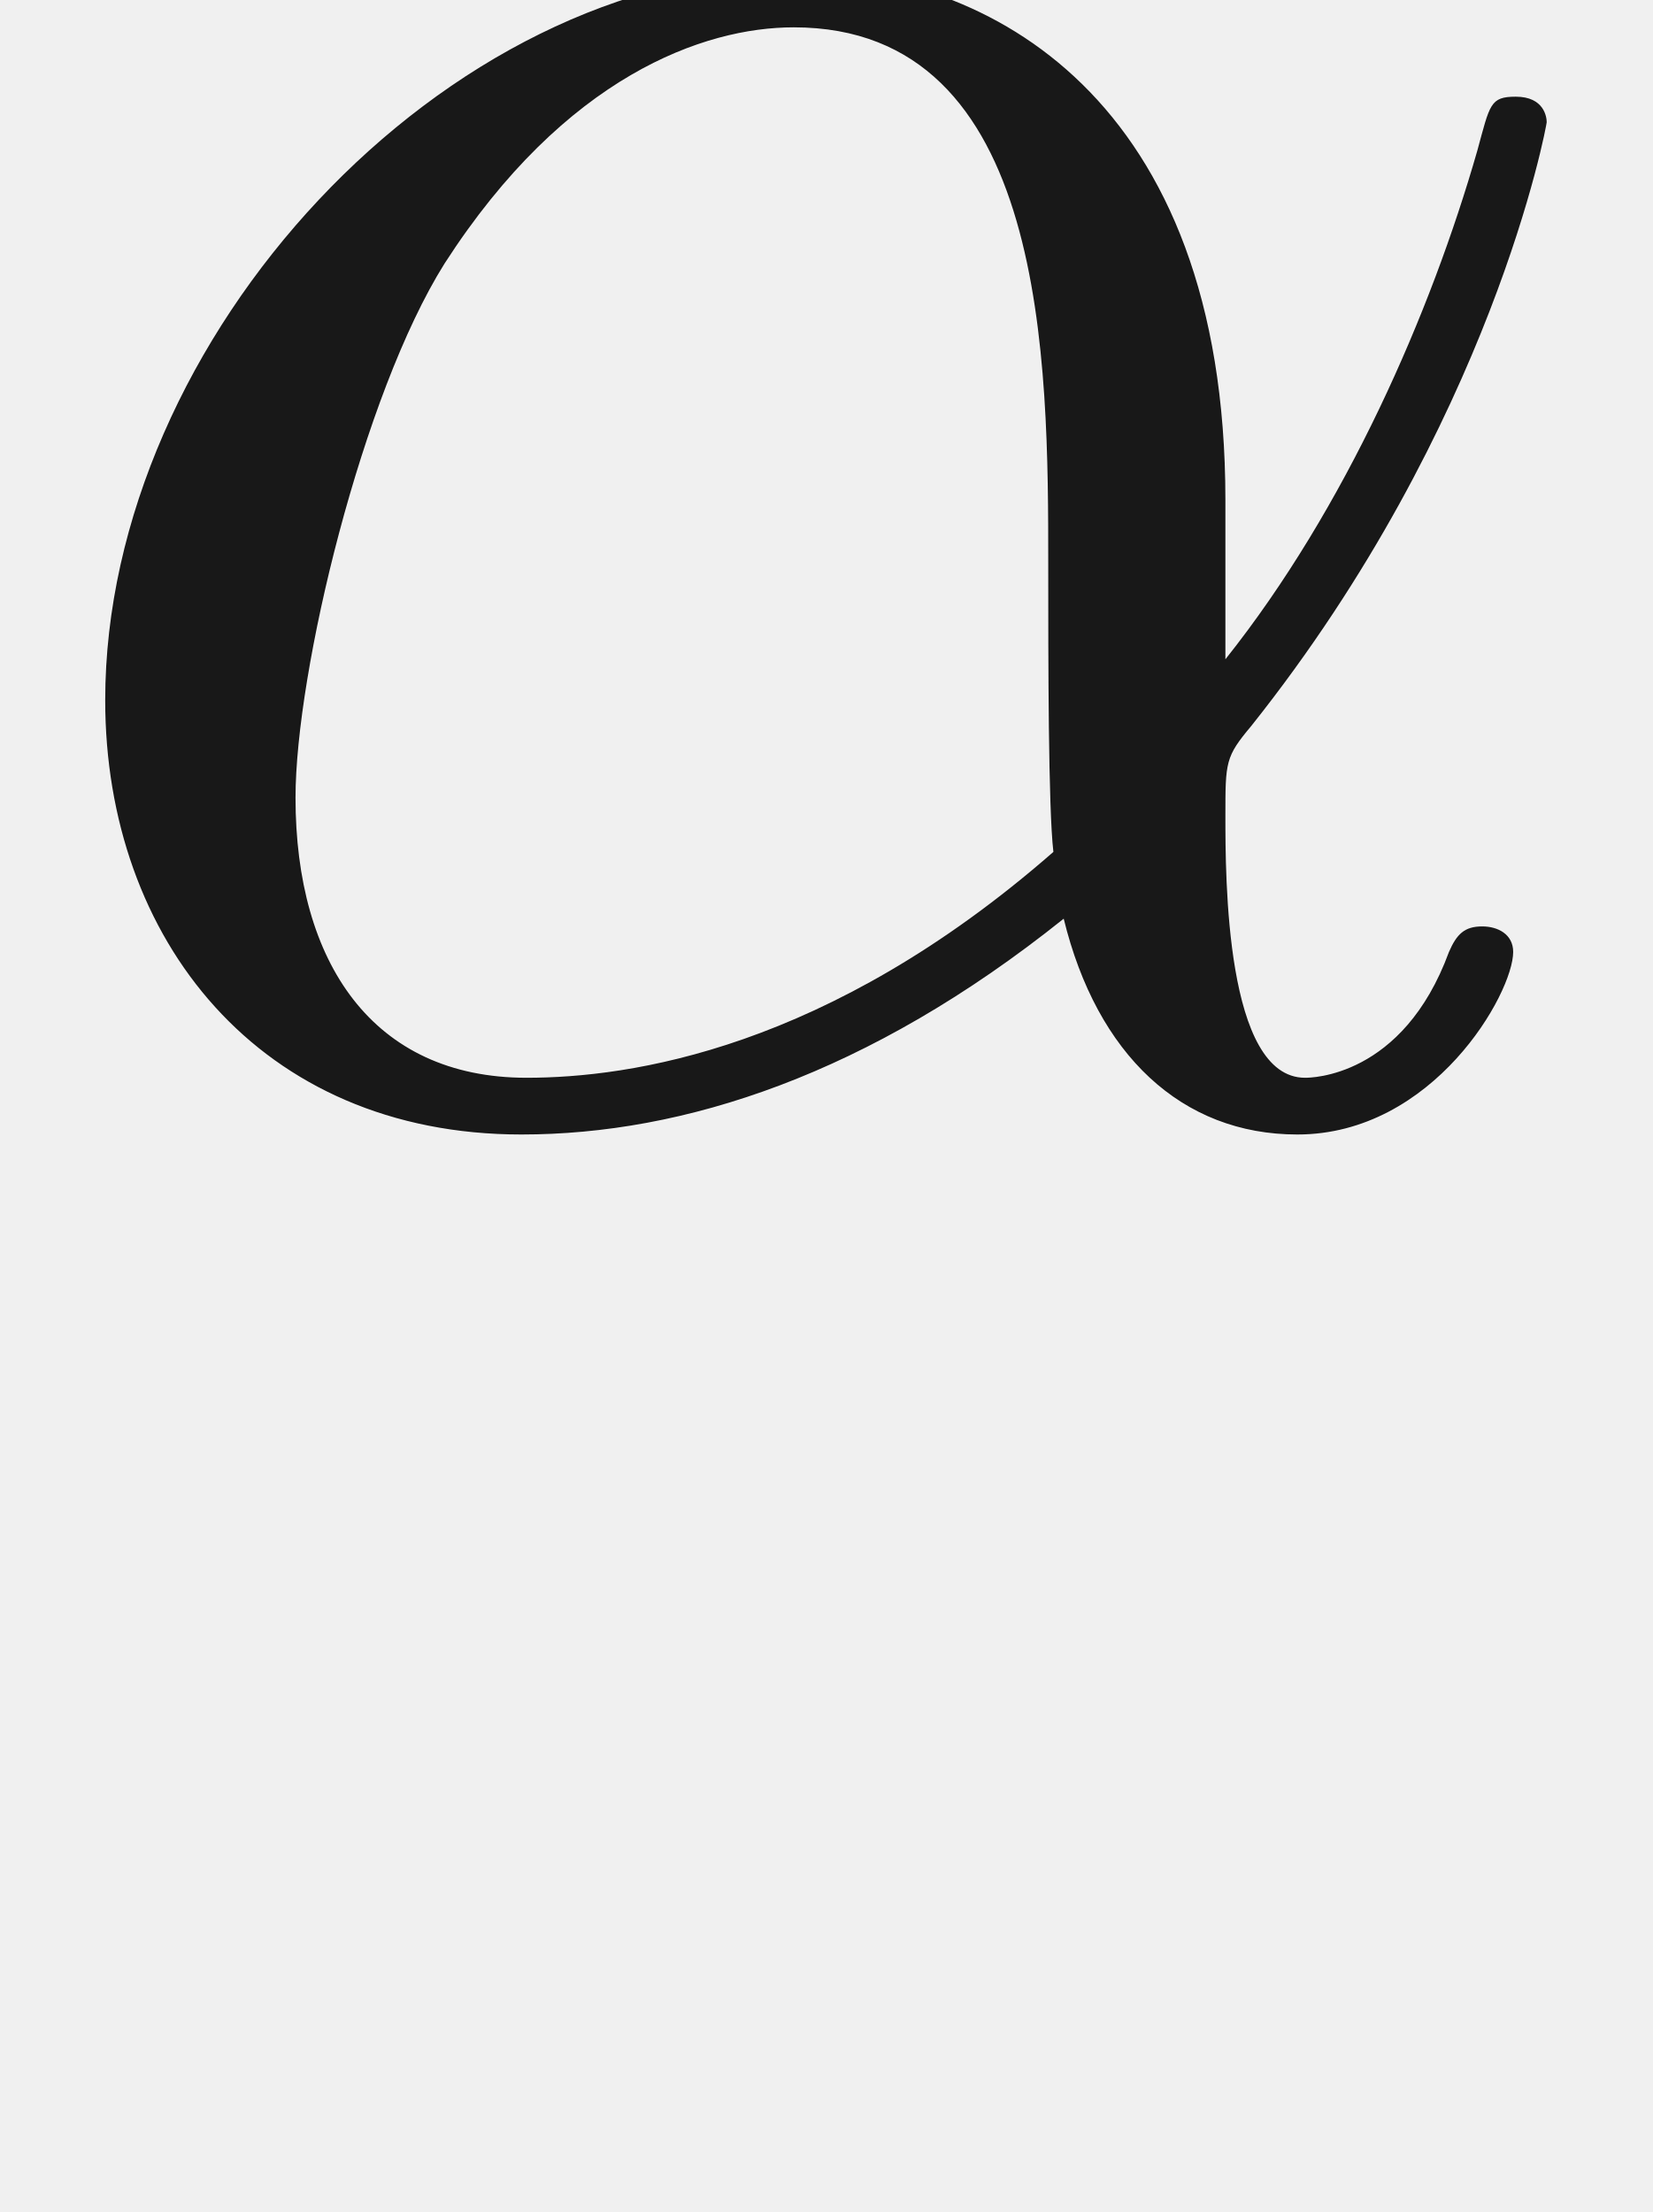
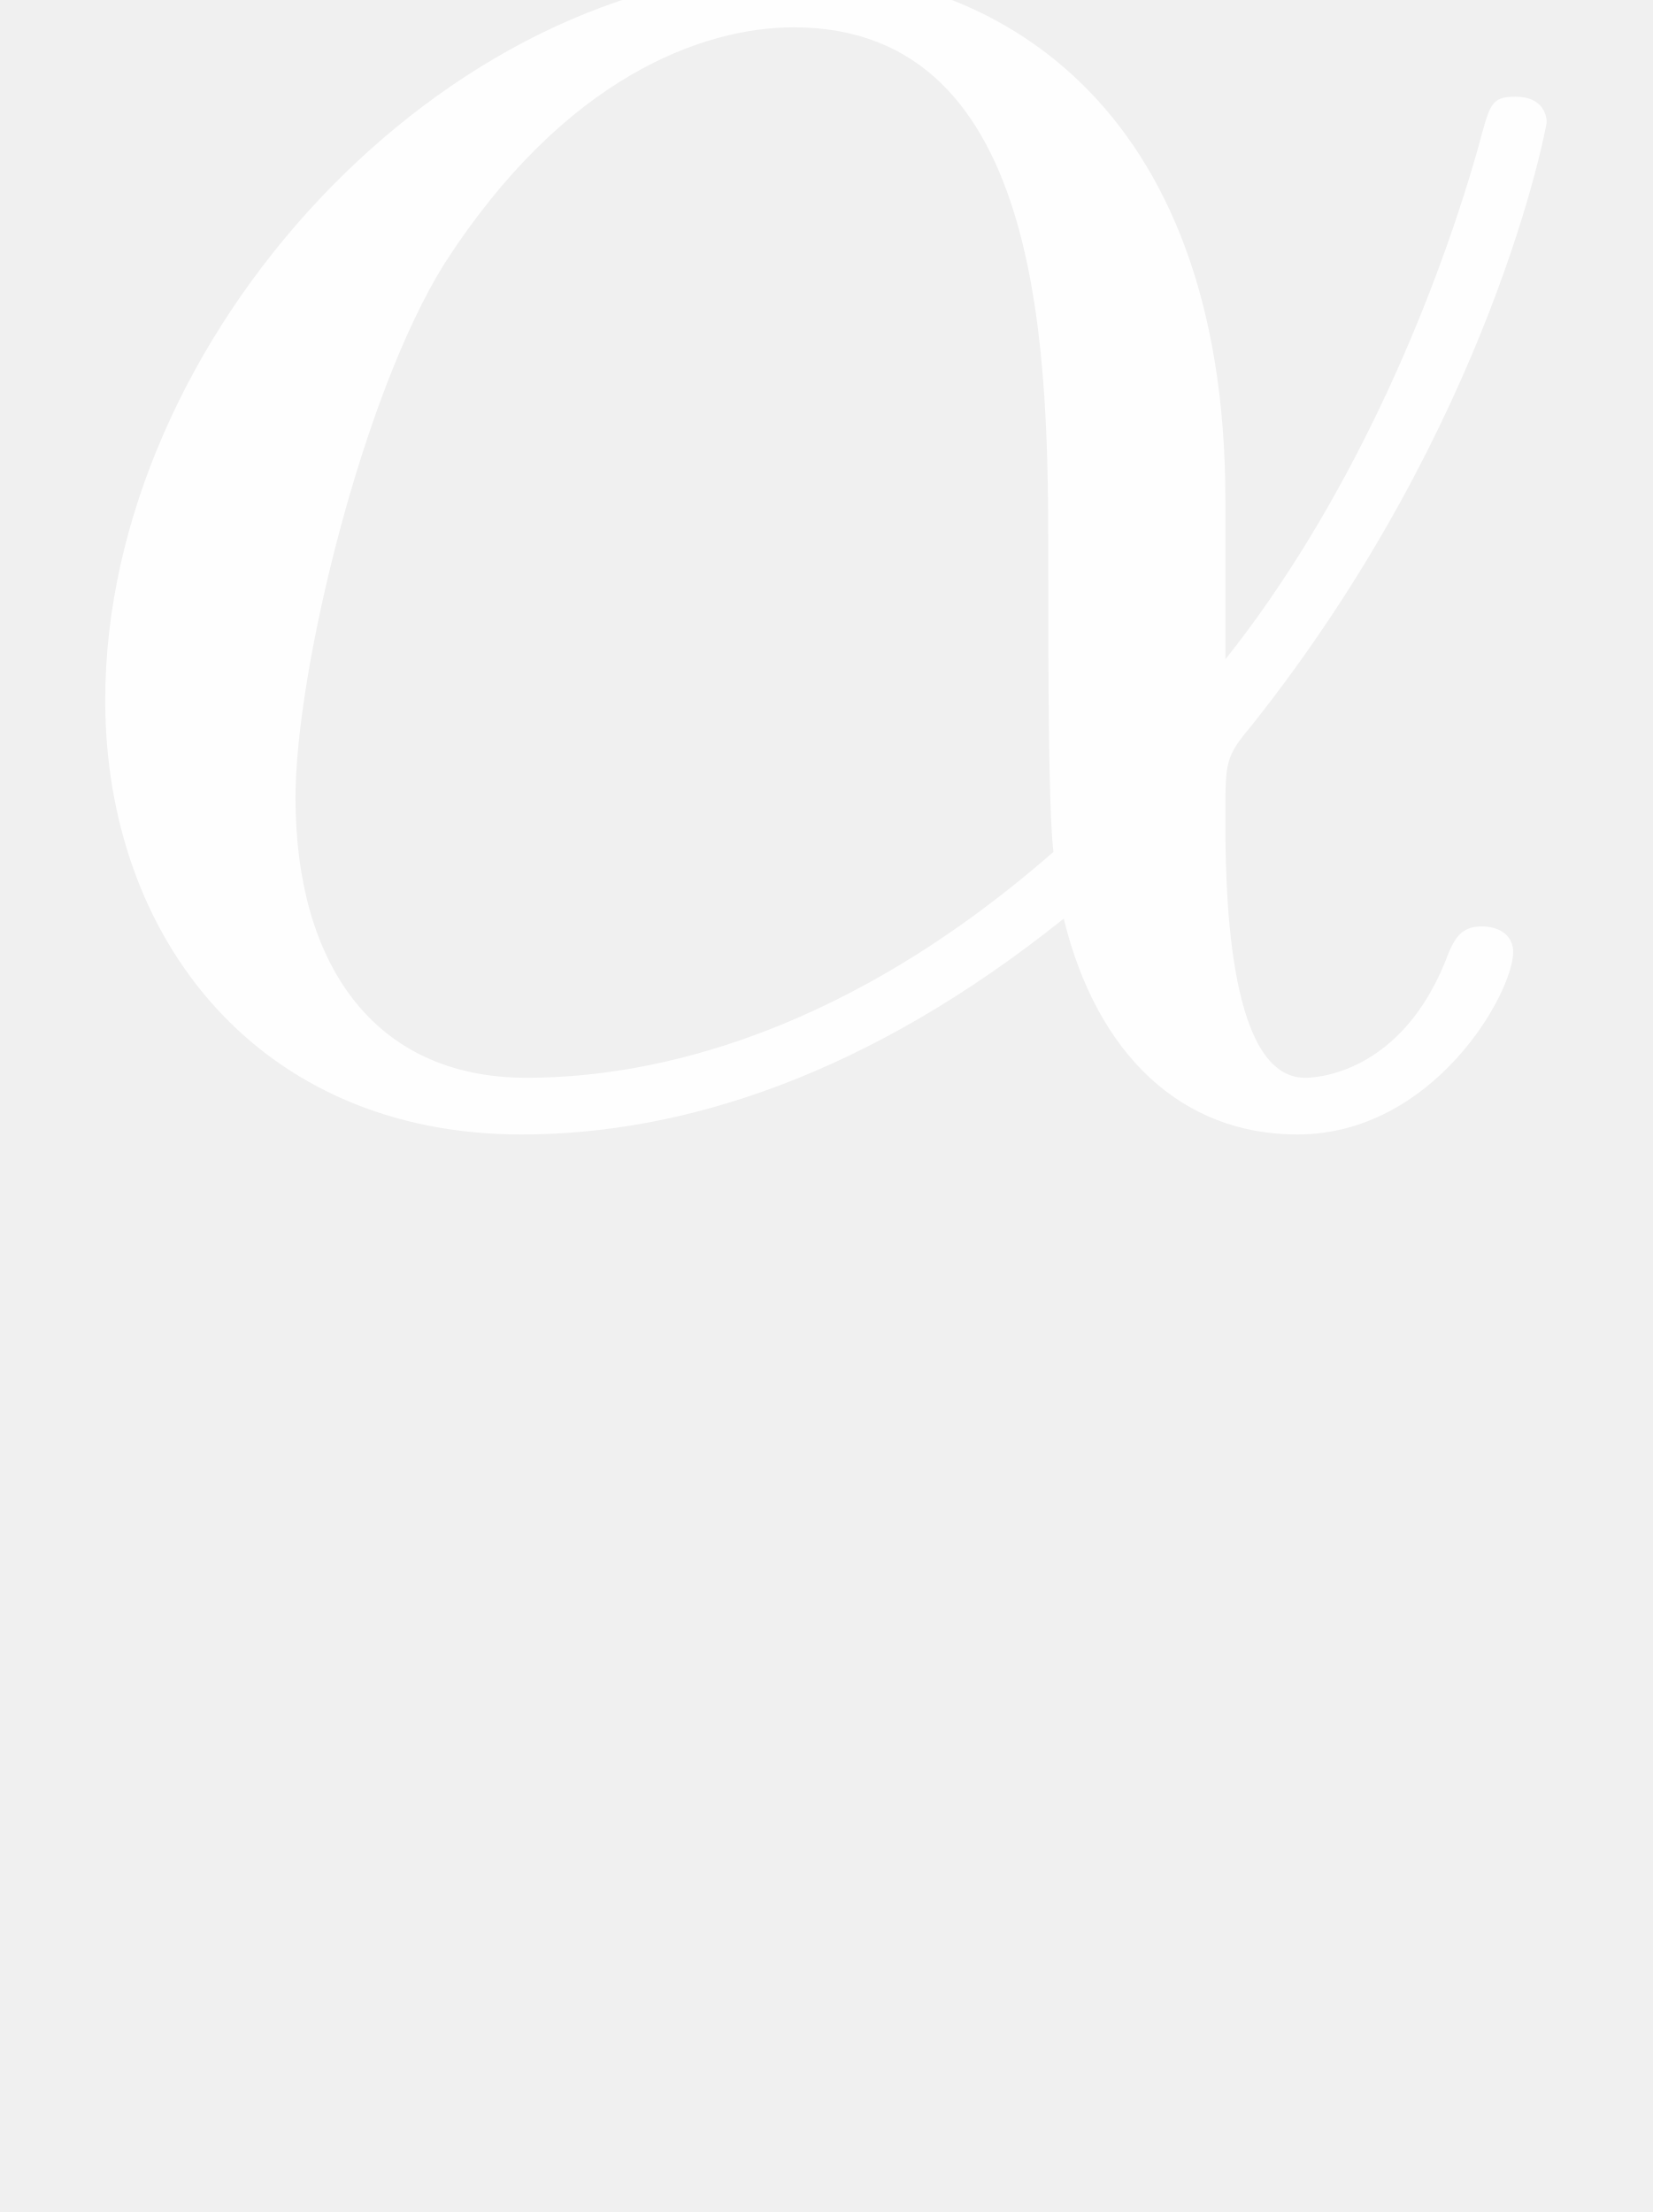
<svg xmlns="http://www.w3.org/2000/svg" xmlns:ns1="http://github.com/leegao/readme2tex/" xmlns:xlink="http://www.w3.org/1999/xlink" height="8.579pt" ns1:offset="-6.217248937900877e-15" version="1.1" viewBox="-52.075 -66.327 6.41 8.579" width="6.41pt">
  <defs>
    <path d="M3.318 -0.757C3.357 -0.359 3.626 0.06 4.095 0.06C4.304 0.06 4.912 -0.08 4.912 -0.887V-1.445H4.663V-0.887C4.663 -0.309 4.413 -0.249 4.304 -0.249C3.975 -0.249 3.935 -0.697 3.935 -0.747V-2.74C3.935 -3.158 3.935 -3.547 3.577 -3.915C3.188 -4.304 2.69 -4.463 2.212 -4.463C1.395 -4.463 0.707 -3.995 0.707 -3.337C0.707 -3.039 0.907 -2.869 1.166 -2.869C1.445 -2.869 1.624 -3.068 1.624 -3.328C1.624 -3.447 1.574 -3.776 1.116 -3.786C1.385 -4.134 1.873 -4.244 2.192 -4.244C2.68 -4.244 3.248 -3.856 3.248 -2.969V-2.6C2.74 -2.57 2.042 -2.54 1.415 -2.242C0.667 -1.903 0.418 -1.385 0.418 -0.946C0.418 -0.139 1.385 0.11 2.012 0.11C2.67 0.11 3.128 -0.289 3.318 -0.757ZM3.248 -2.391V-1.395C3.248 -0.448 2.531 -0.11 2.082 -0.11C1.594 -0.11 1.186 -0.458 1.186 -0.956C1.186 -1.504 1.604 -2.331 3.248 -2.391Z" id="g1-97" />
    <path d="M4.752 -2.351C4.752 -3.915 3.826 -4.403 3.088 -4.403C1.724 -4.403 0.408 -2.979 0.408 -1.574C0.408 -0.648 1.006 0.11 2.022 0.11C2.65 0.11 3.367 -0.12 4.125 -0.727C4.254 -0.199 4.583 0.11 5.031 0.11C5.559 0.11 5.868 -0.438 5.868 -0.598C5.868 -0.667 5.808 -0.697 5.748 -0.697C5.679 -0.697 5.649 -0.667 5.619 -0.598C5.44 -0.11 5.081 -0.11 5.061 -0.11C4.752 -0.11 4.752 -0.887 4.752 -1.126C4.752 -1.335 4.752 -1.355 4.852 -1.474C5.788 -2.65 5.998 -3.806 5.998 -3.816C5.998 -3.836 5.988 -3.915 5.878 -3.915C5.778 -3.915 5.778 -3.885 5.729 -3.706C5.549 -3.078 5.22 -2.321 4.752 -1.733V-2.351ZM4.085 -0.986C3.208 -0.219 2.441 -0.11 2.042 -0.11C1.445 -0.11 1.146 -0.558 1.146 -1.196C1.146 -1.684 1.405 -2.76 1.724 -3.268C2.192 -3.995 2.73 -4.184 3.078 -4.184C4.065 -4.184 4.065 -2.879 4.065 -2.102C4.065 -1.733 4.065 -1.156 4.085 -0.986Z" id="g0-11" />
  </defs>
-   <g fill-opacity="0.9" id="page1">
+   <g fill-opacity="0.9" id="page1" fill="#FFFFFF">
    <use x="-52.075" y="-62.037" xlink:href="#g0-11" />
  </g>
</svg>
